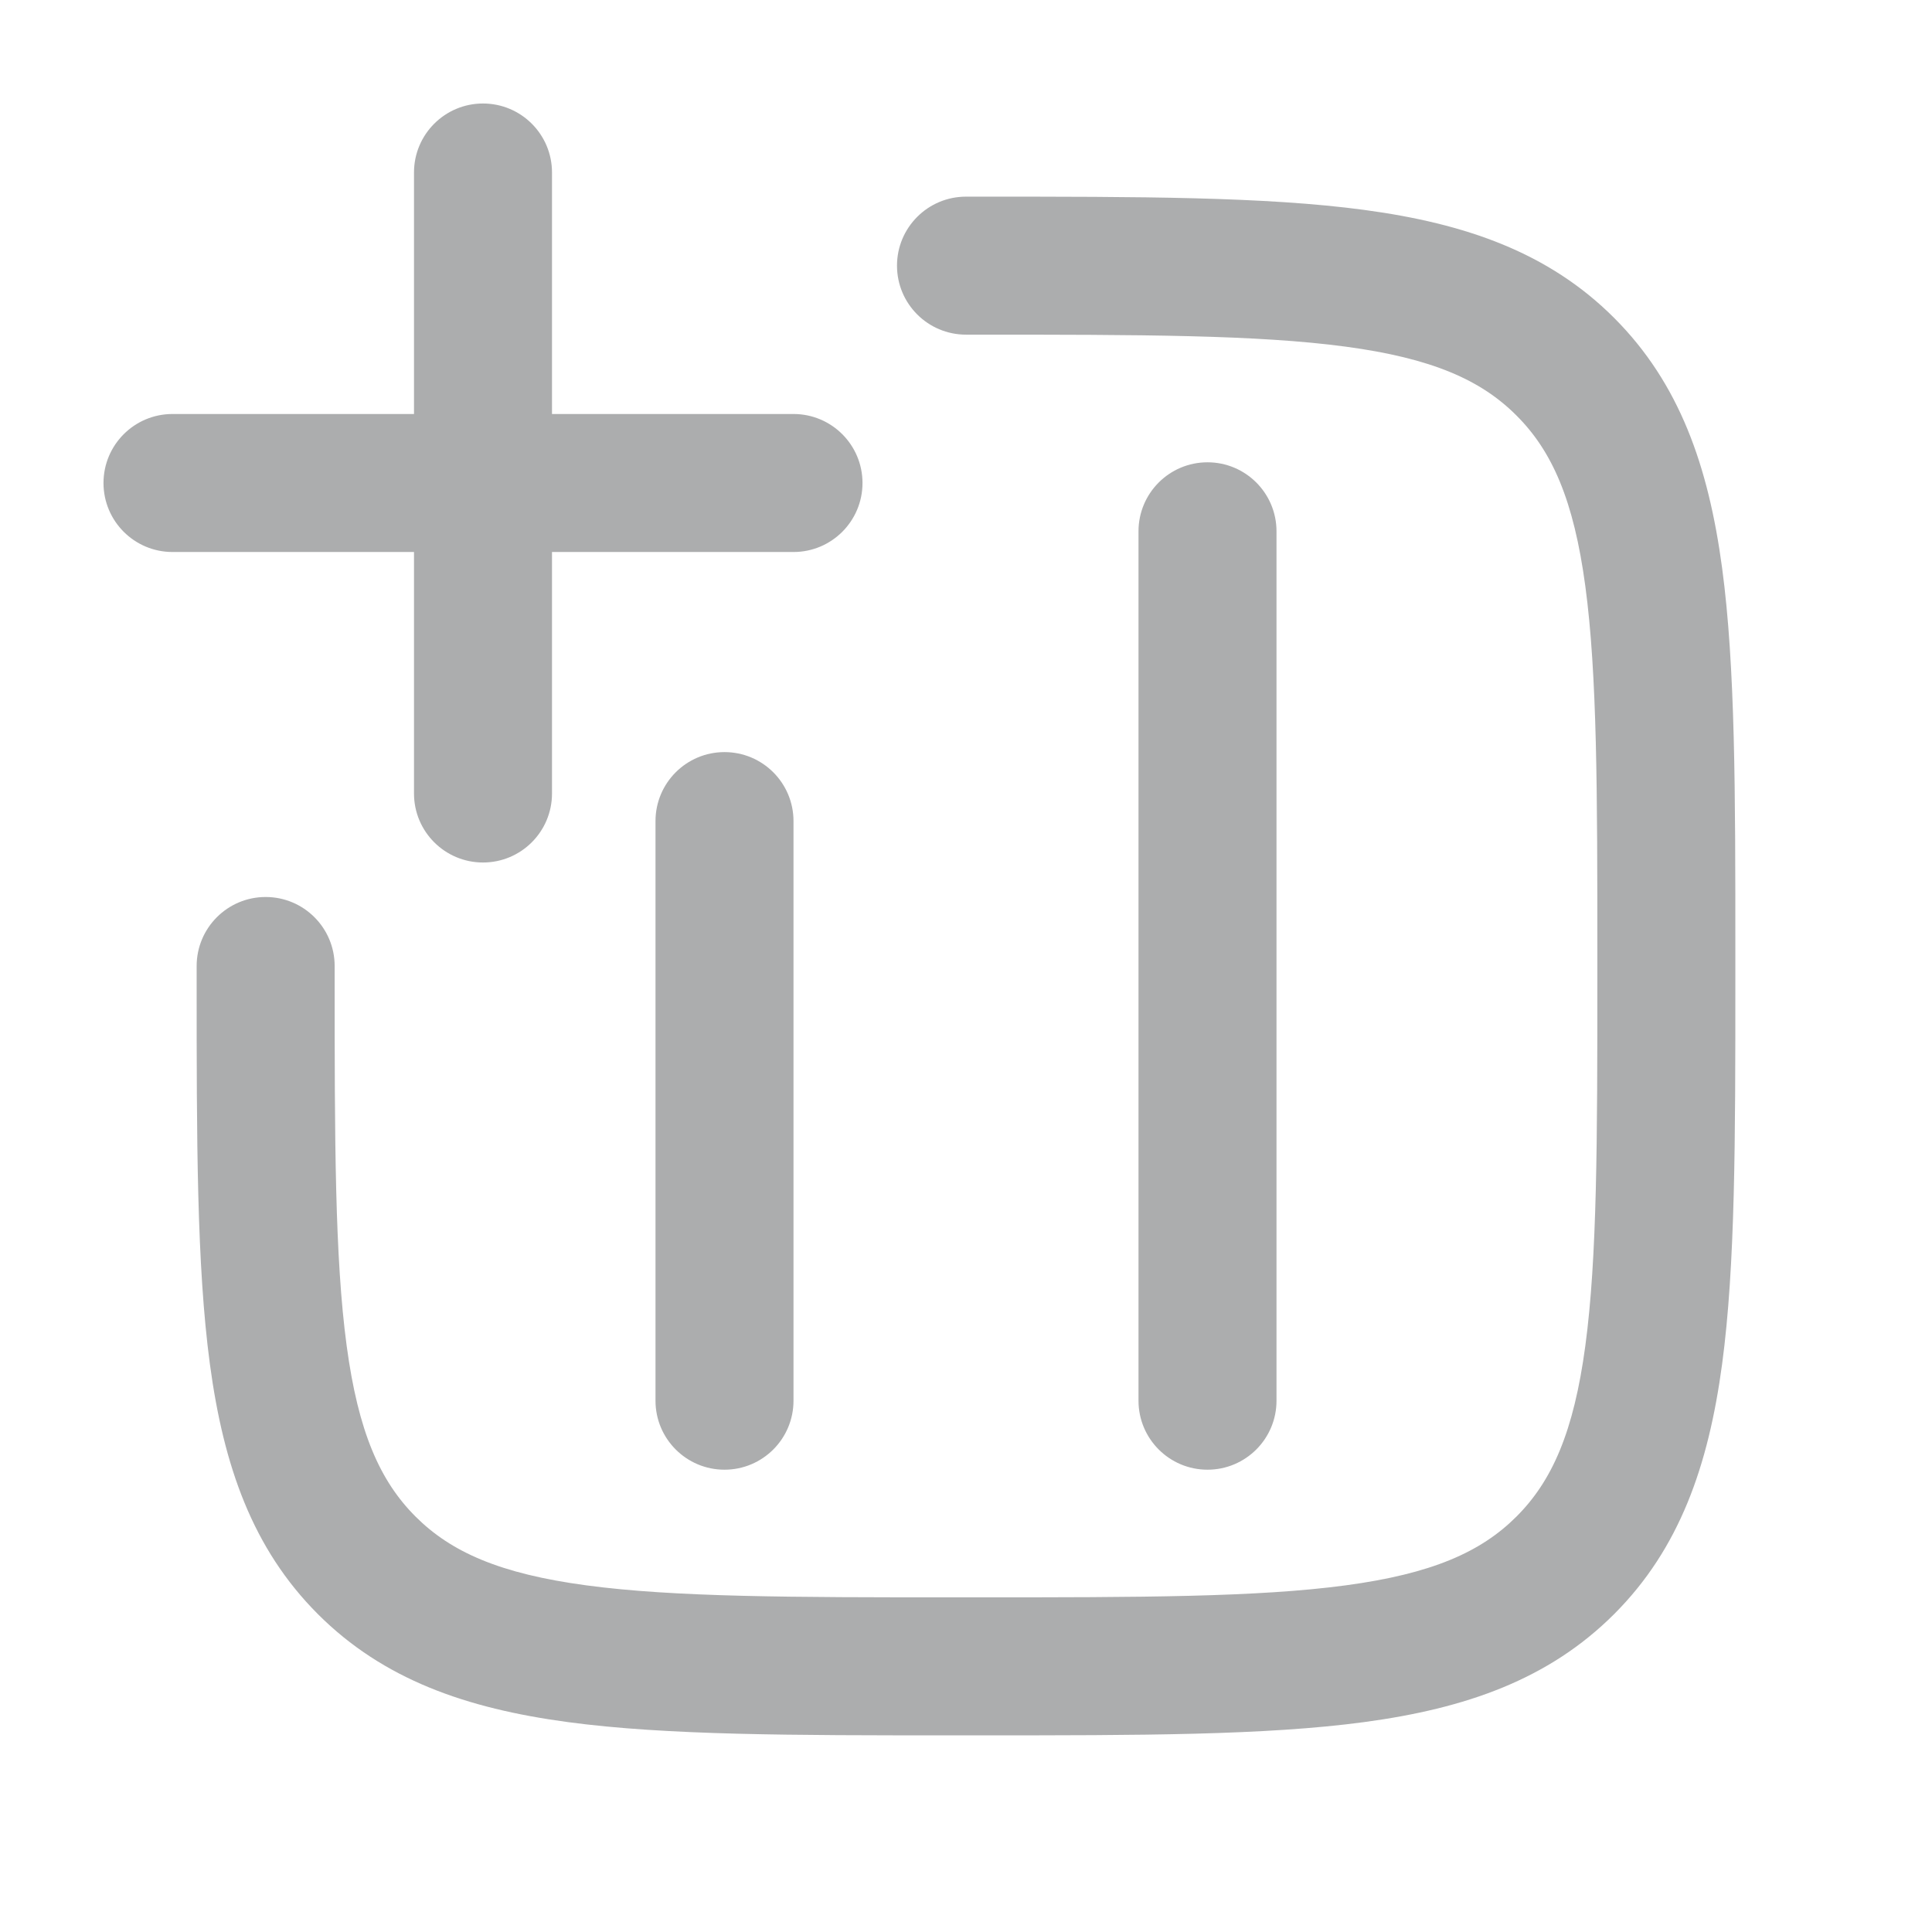
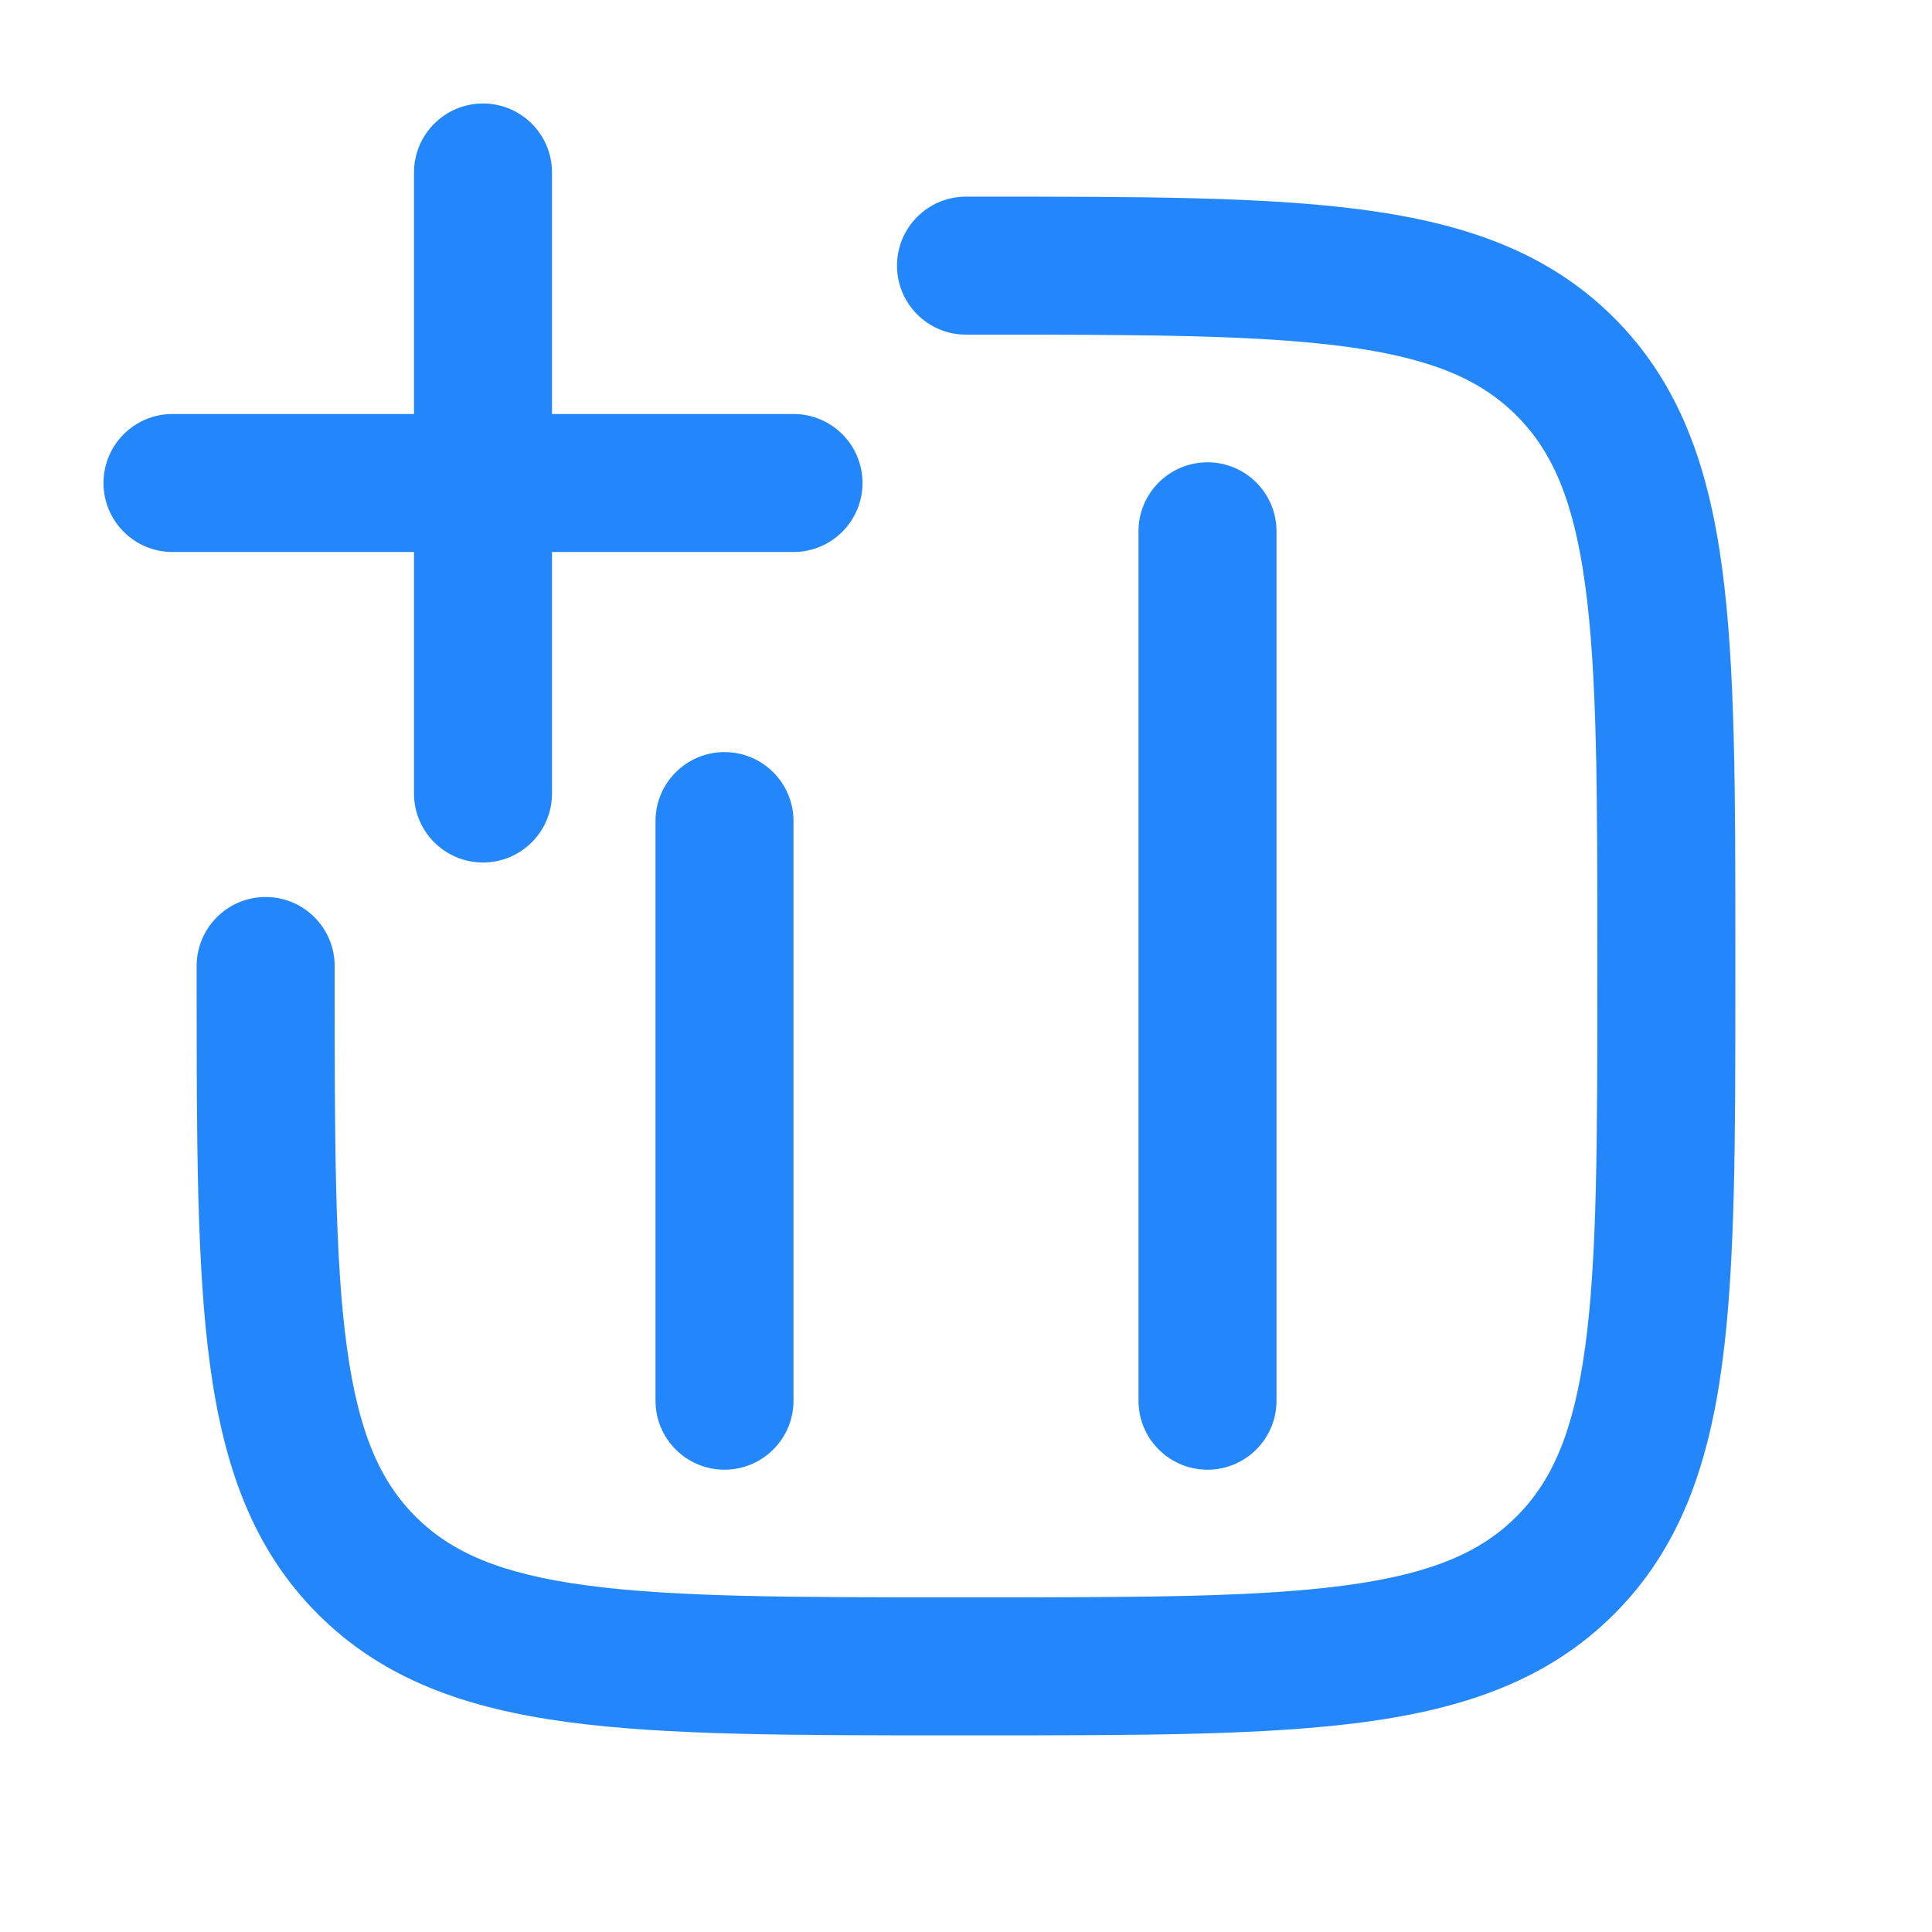
<svg xmlns="http://www.w3.org/2000/svg" viewBox="0 0 28 28" fill="currentColor">
-   <path fill-rule="evenodd" clip-rule="evenodd" d="M7 12.5a1 1 0 0 1-1-1V8H2.5a1 1 0 1 1 0-2H6V2.5a1 1 0 1 1 2 0V6h3.5a1 1 0 1 1 0 2H8v3.5a1 1 0 0 1-1 1zm12.503-7.476c-1.28-.172-2.968-.174-5.353-.174H14a1 1 0 1 1 0-2H14.225c2.293 0 4.116 0 5.545.192 1.472.198 2.674.616 3.623 1.565.949.95 1.367 2.151 1.565 3.624.192 1.428.192 3.25.192 5.544v.45c0 2.293 0 4.117-.192 5.545-.198 1.472-.616 2.674-1.565 3.623-.95.949-2.151 1.367-3.623 1.565-1.429.192-3.252.192-5.545.192h-.45c-2.293 0-4.116 0-5.545-.192-1.472-.198-2.674-.616-3.623-1.565-.949-.95-1.367-2.15-1.565-3.623-.192-1.428-.192-3.252-.192-5.545V14a1 1 0 1 1 2 0v.15c0 2.385.002 4.074.174 5.353.168 1.25.482 1.96.998 2.476.515.515 1.224.829 2.475.997 1.28.172 2.968.174 5.353.174h.3c2.385 0 4.074-.002 5.353-.174 1.25-.168 1.96-.482 2.475-.997.516-.516.83-1.225.998-2.476.172-1.28.174-2.968.174-5.353v-.3c0-2.385-.002-4.074-.174-5.353-.168-1.25-.482-1.96-.998-2.475-.515-.516-1.224-.83-2.475-.998zM18.5 7.7a1 1 0 1 0-2 0v12.6a1 1 0 1 0 2 0V7.7zm-7 4.2a1 1 0 1 0-2 0v8.4a1 1 0 1 0 2 0v-8.4z" fill="#acadae" />
+   <path fill-rule="evenodd" clip-rule="evenodd" d="M7 12.5a1 1 0 0 1-1-1V8H2.5a1 1 0 1 1 0-2H6V2.5a1 1 0 1 1 2 0V6h3.5a1 1 0 1 1 0 2H8v3.5a1 1 0 0 1-1 1zm12.503-7.476c-1.28-.172-2.968-.174-5.353-.174H14a1 1 0 1 1 0-2H14.225c2.293 0 4.116 0 5.545.192 1.472.198 2.674.616 3.623 1.565.949.95 1.367 2.151 1.565 3.624.192 1.428.192 3.25.192 5.544v.45c0 2.293 0 4.117-.192 5.545-.198 1.472-.616 2.674-1.565 3.623-.95.949-2.151 1.367-3.623 1.565-1.429.192-3.252.192-5.545.192h-.45c-2.293 0-4.116 0-5.545-.192-1.472-.198-2.674-.616-3.623-1.565-.949-.95-1.367-2.15-1.565-3.623-.192-1.428-.192-3.252-.192-5.545V14a1 1 0 1 1 2 0v.15c0 2.385.002 4.074.174 5.353.168 1.25.482 1.96.998 2.476.515.515 1.224.829 2.475.997 1.28.172 2.968.174 5.353.174h.3c2.385 0 4.074-.002 5.353-.174 1.25-.168 1.96-.482 2.475-.997.516-.516.83-1.225.998-2.476.172-1.28.174-2.968.174-5.353v-.3c0-2.385-.002-4.074-.174-5.353-.168-1.25-.482-1.96-.998-2.475-.515-.516-1.224-.83-2.475-.998zM18.5 7.7a1 1 0 1 0-2 0v12.6a1 1 0 1 0 2 0V7.7zm-7 4.2a1 1 0 1 0-2 0v8.4a1 1 0 1 0 2 0v-8.4z" fill="#2387FB" />
</svg>
